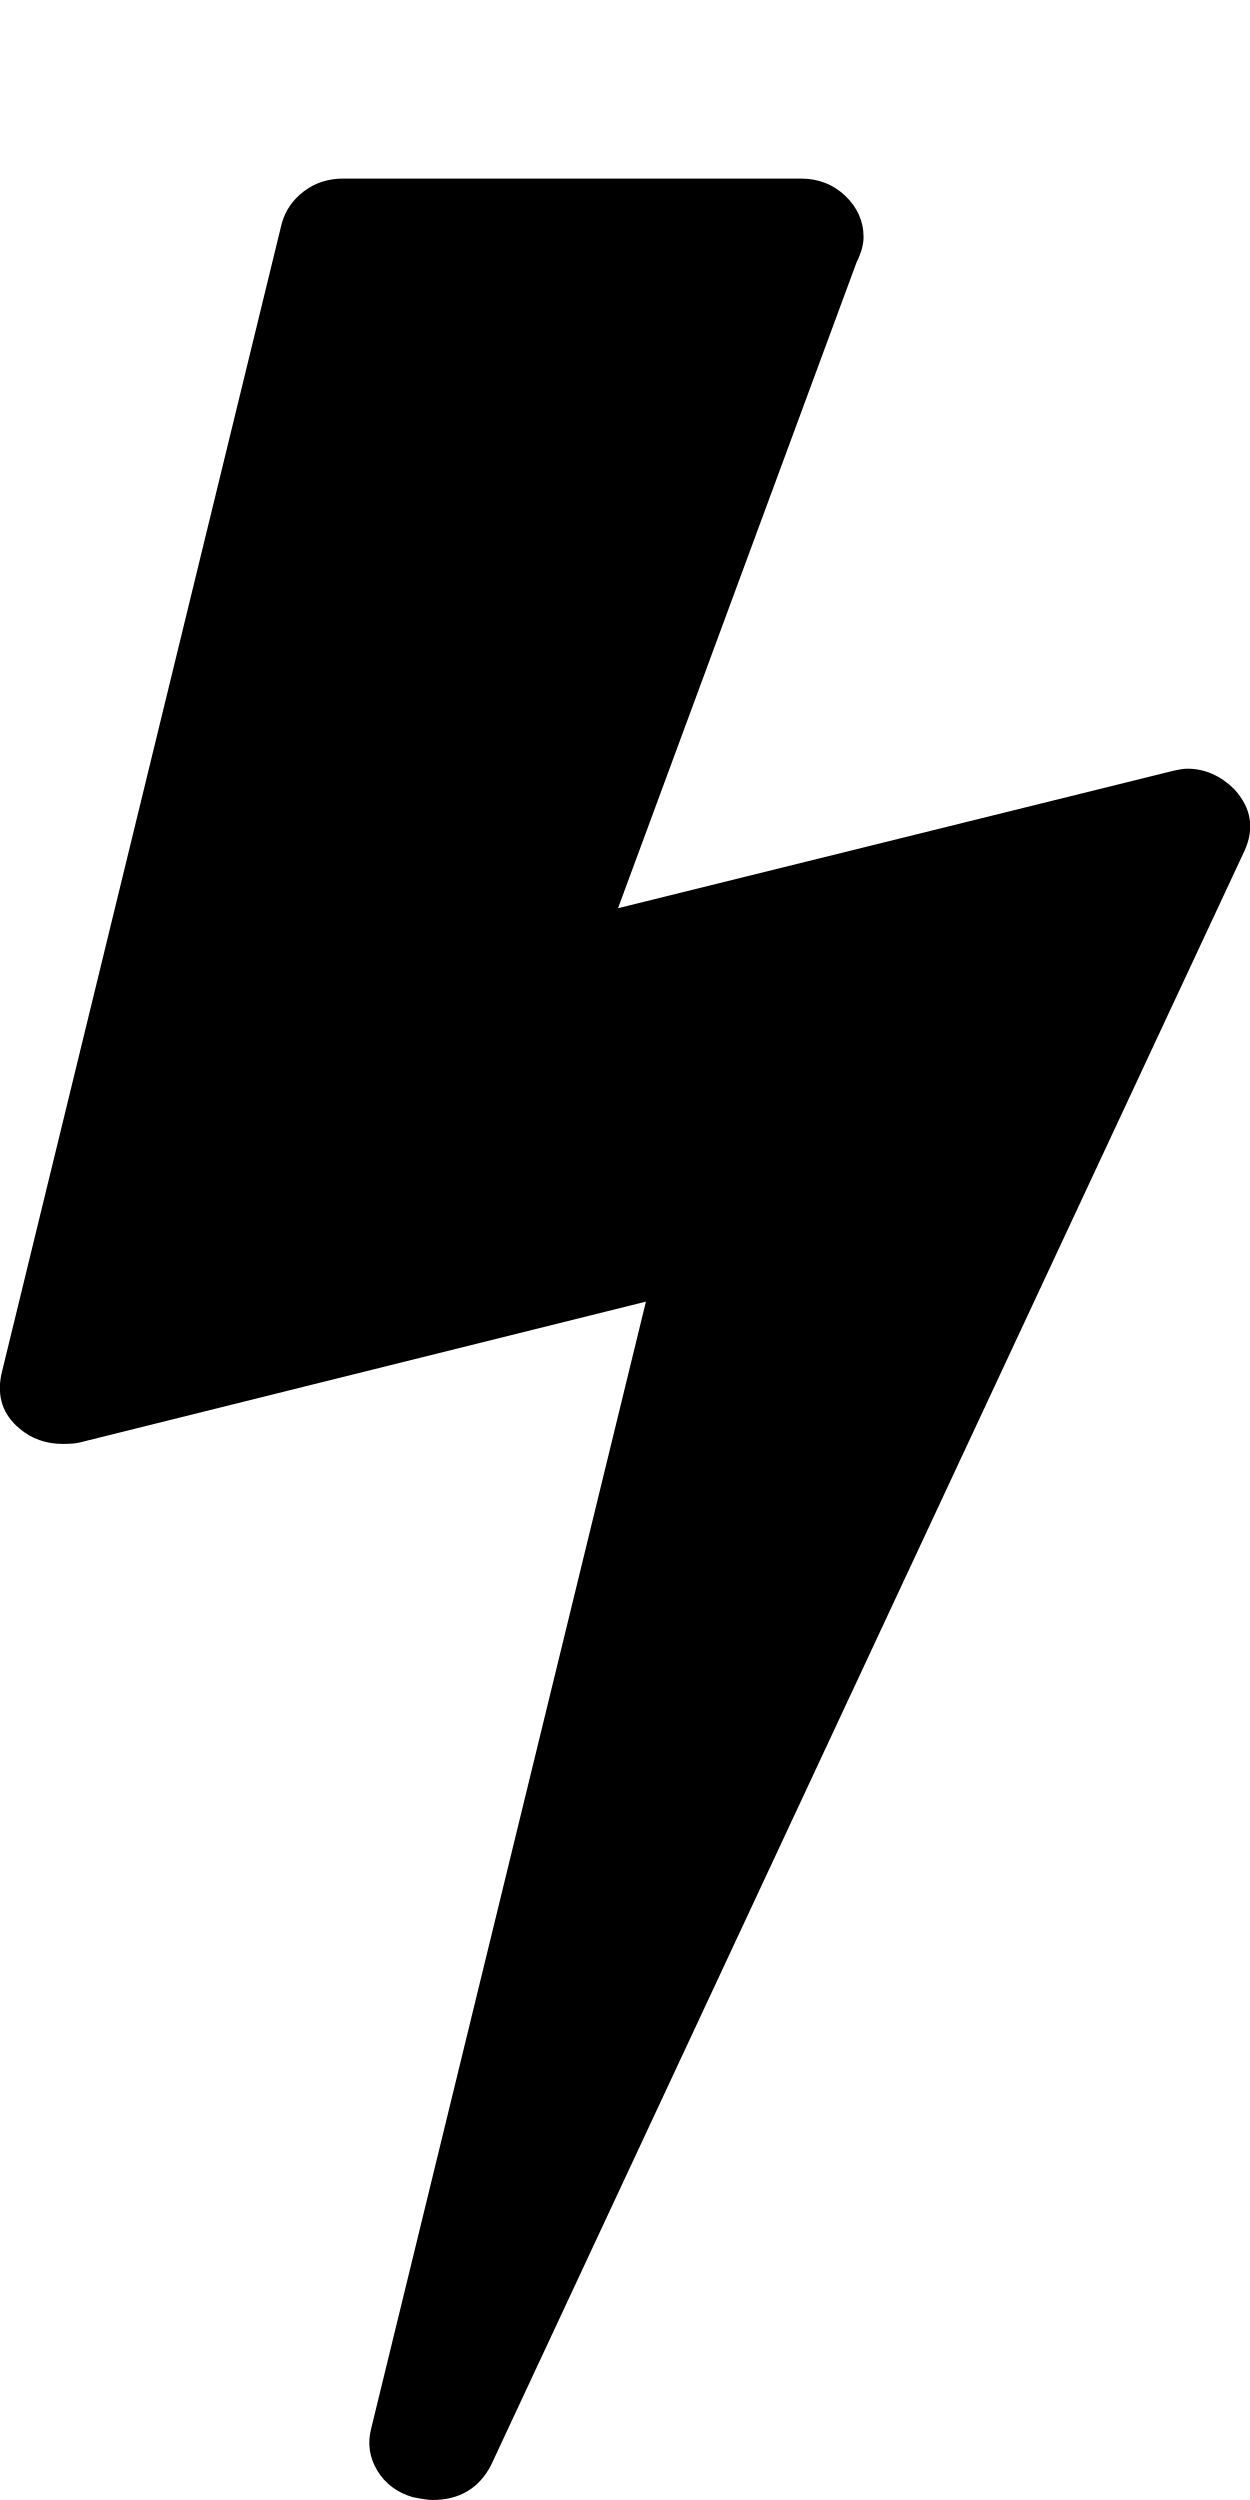
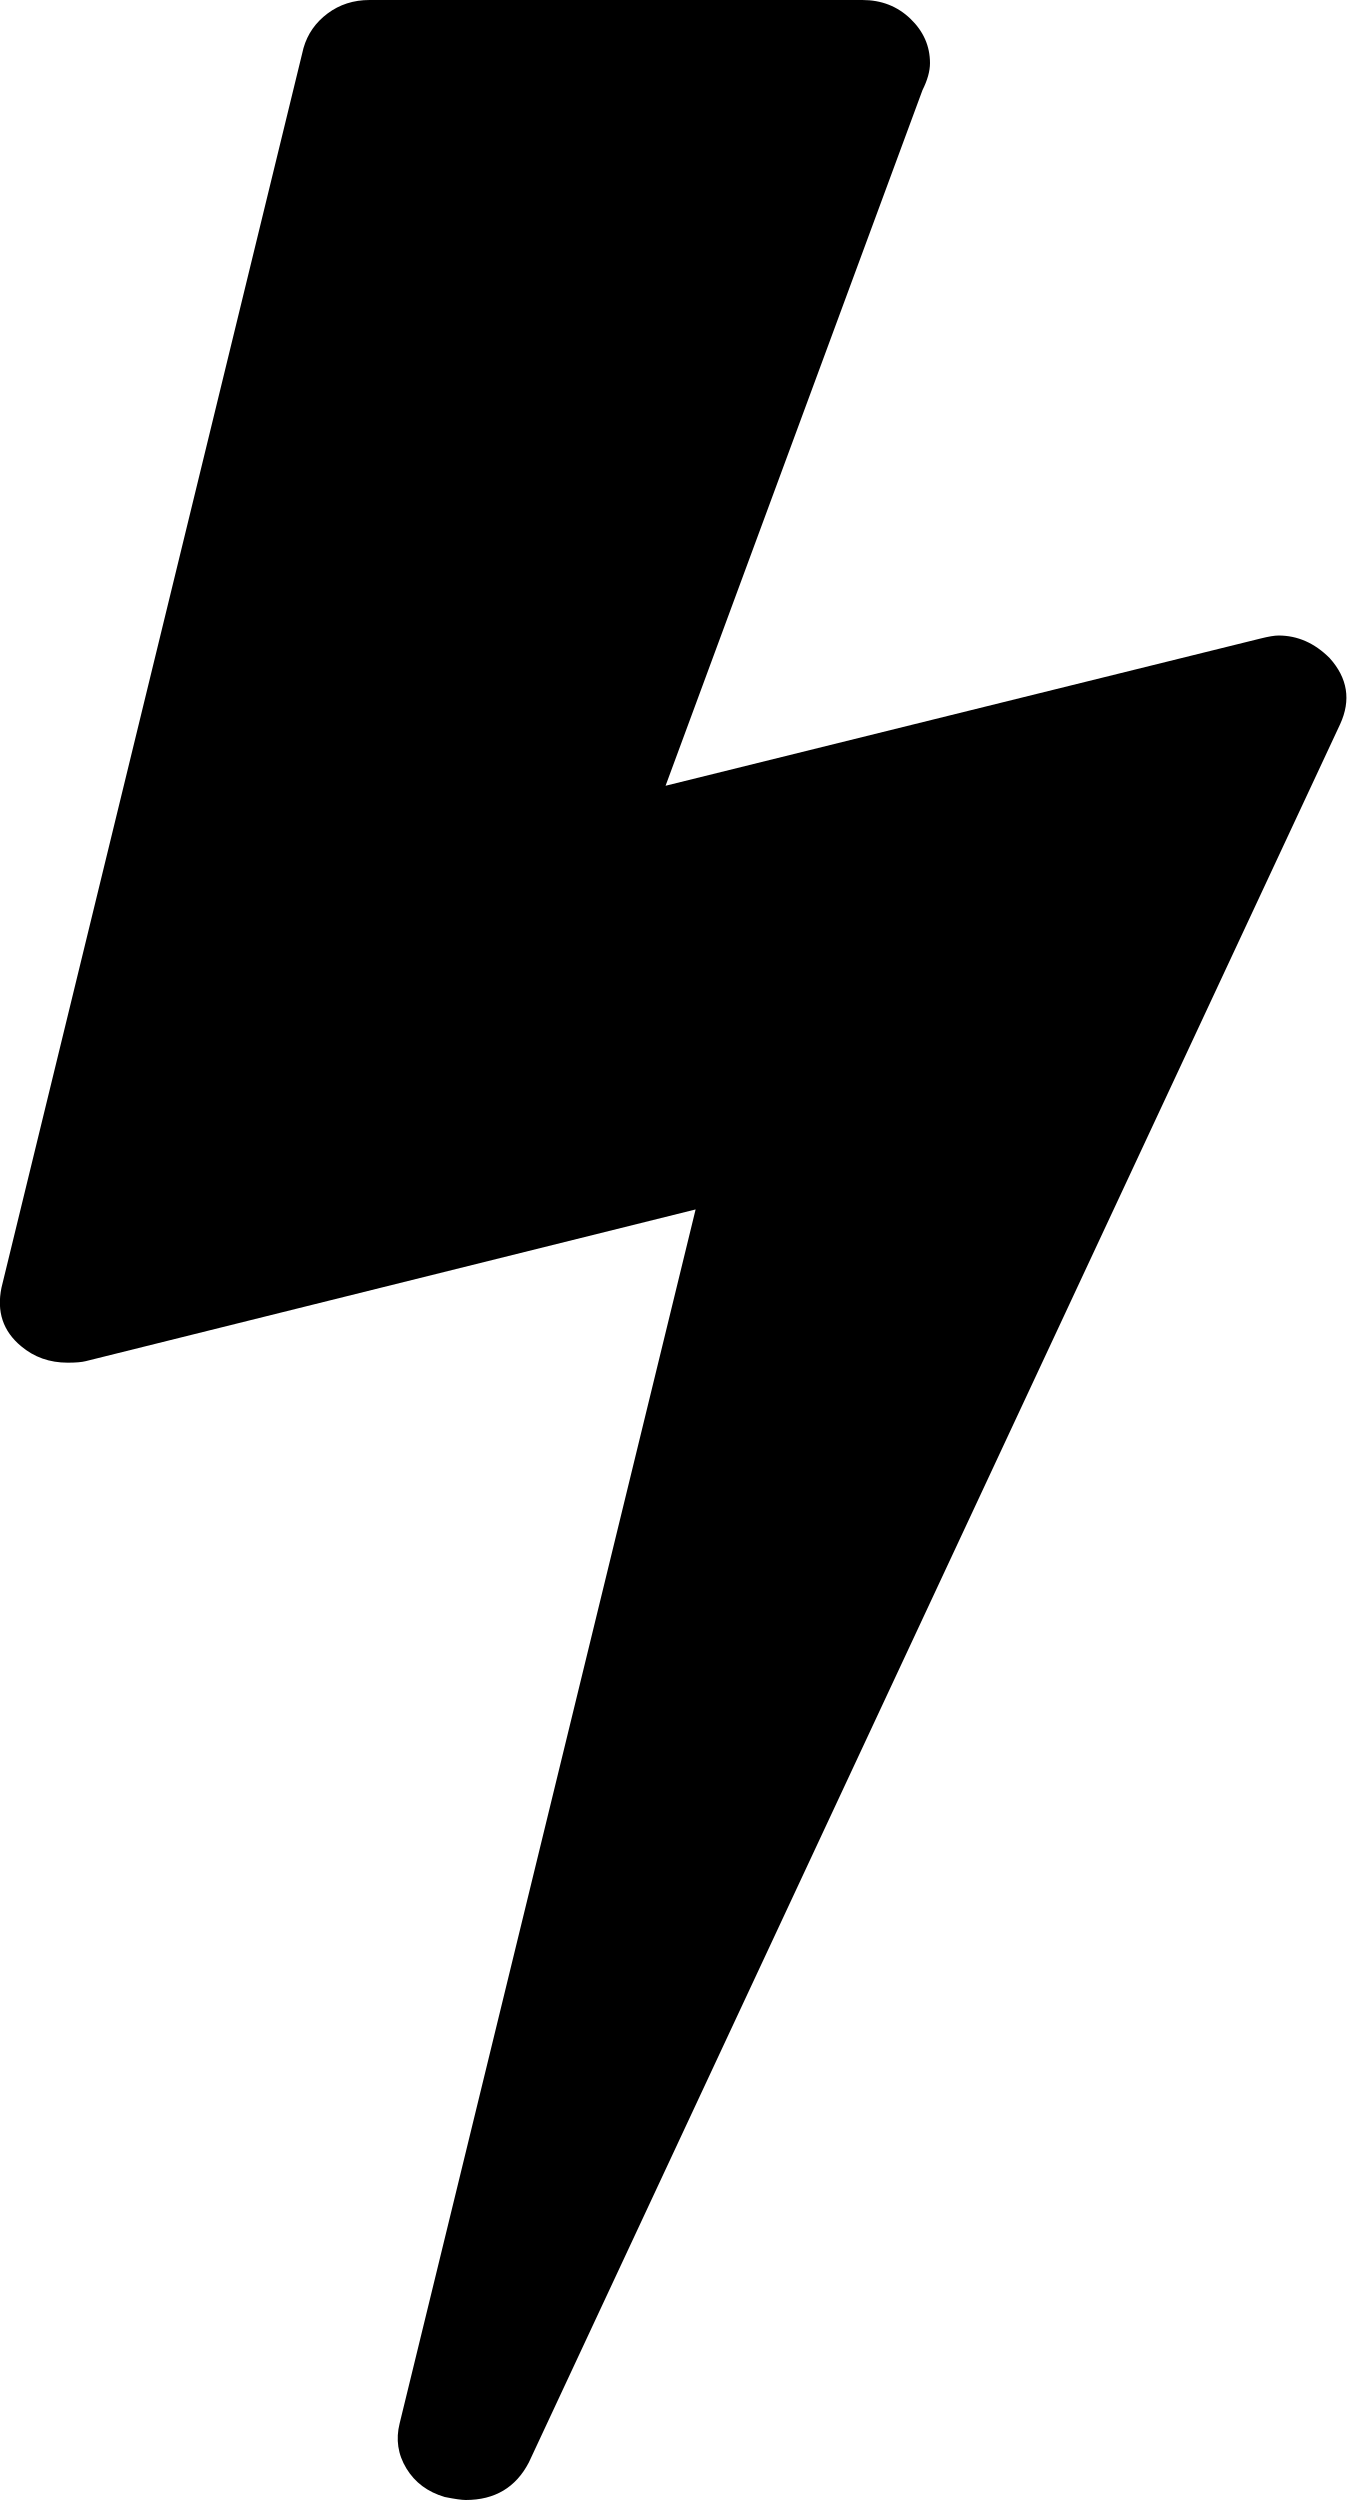
- <svg xmlns="http://www.w3.org/2000/svg" class="inline-svg--fa" viewBox="0 0 896 1792">
-   <path fill="currentColor" d="M885 566q18 20 7 44L352 1767q-13 25-42 25-4 0-14-2-17-5-25.5-19t-4.5-30l197-808-406 101q-4 1-12 1-18 0-31-11-18-15-13-39l201-825q4-14 16-23t28-9h328q19 0 32 12.5t13 29.5q0 8-5 18L443 651l396-98q8-2 12-2 19 0 34 15z" />
+ <svg xmlns="http://www.w3.org/2000/svg" class="inline-svg--fa" width="7" height="13" viewBox="0 0 896 1664">
+   <path fill="currentColor" d="M885 438q18 20 7 44L352 1639q-13 25-42 25-4 0-14-2-17-5-25.5-19t-4.5-30l197-808L57 906q-4 1-12 1-18 0-31-11-18-15-13-39L202 32q4-14 16-23t28-9h328q19 0 32 12.5T619 42q0 8-5 18L443 523l396-98q8-2 12-2 19 0 34 15z" />
</svg>
